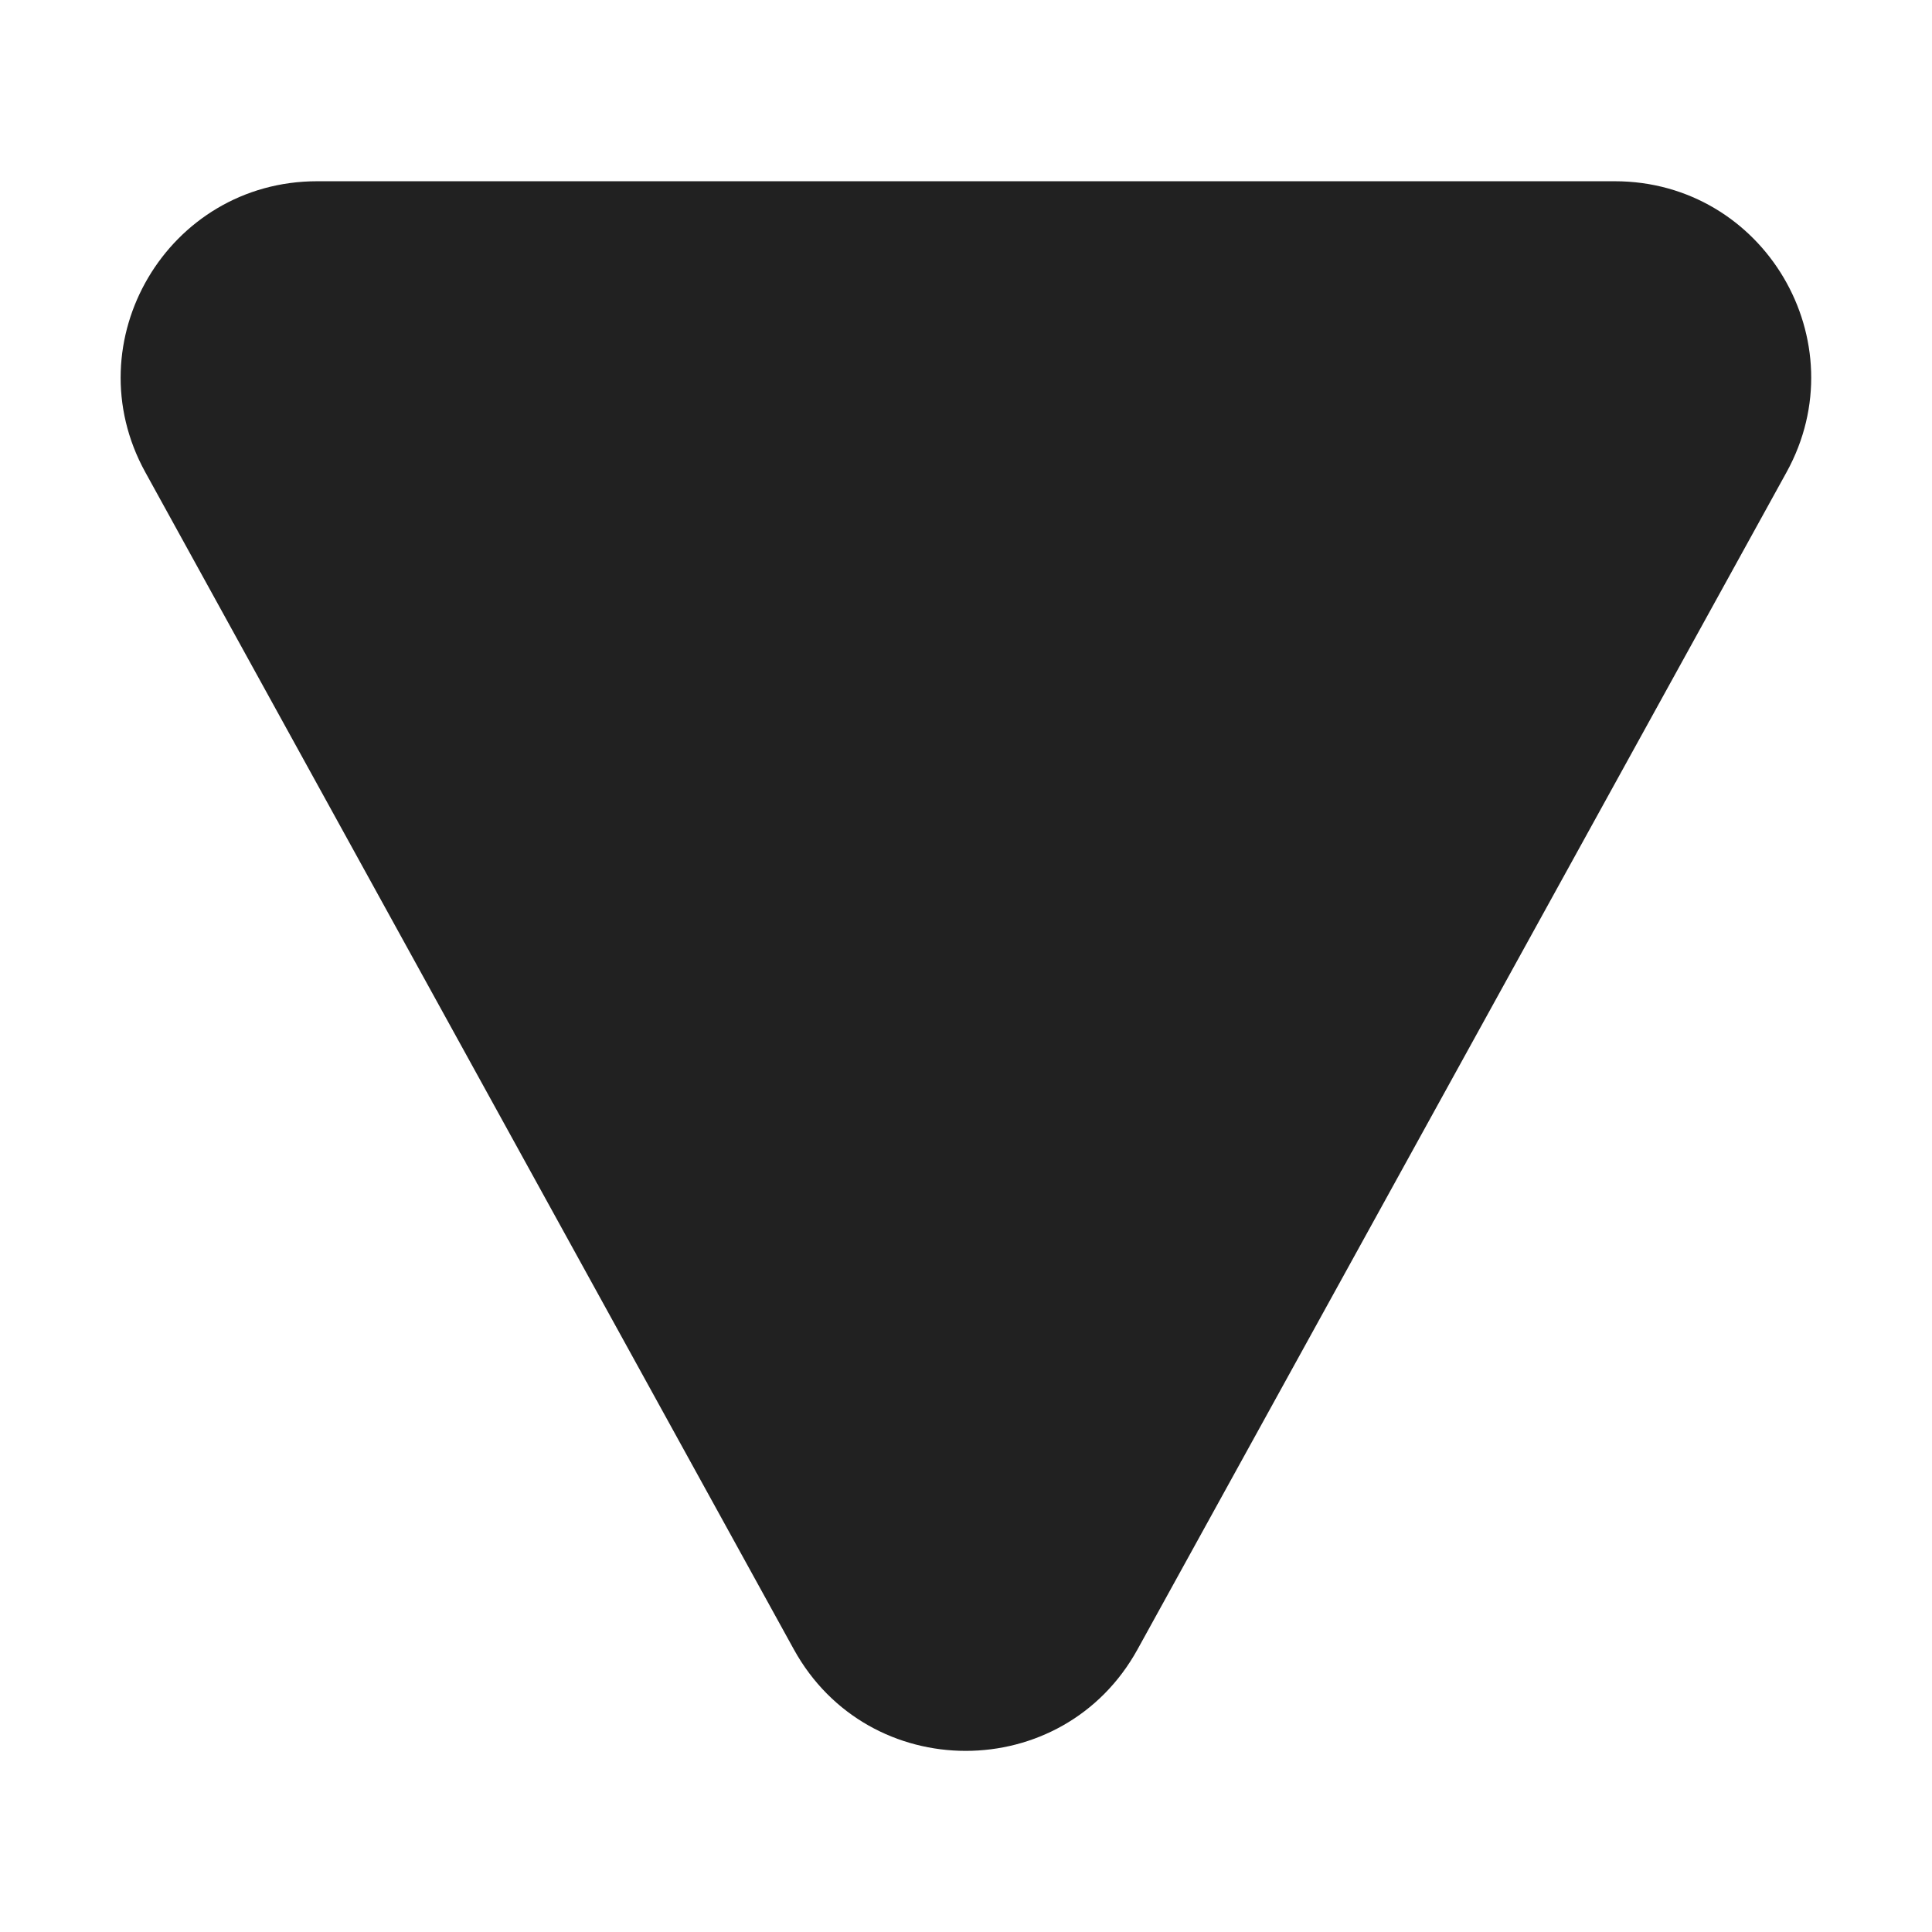
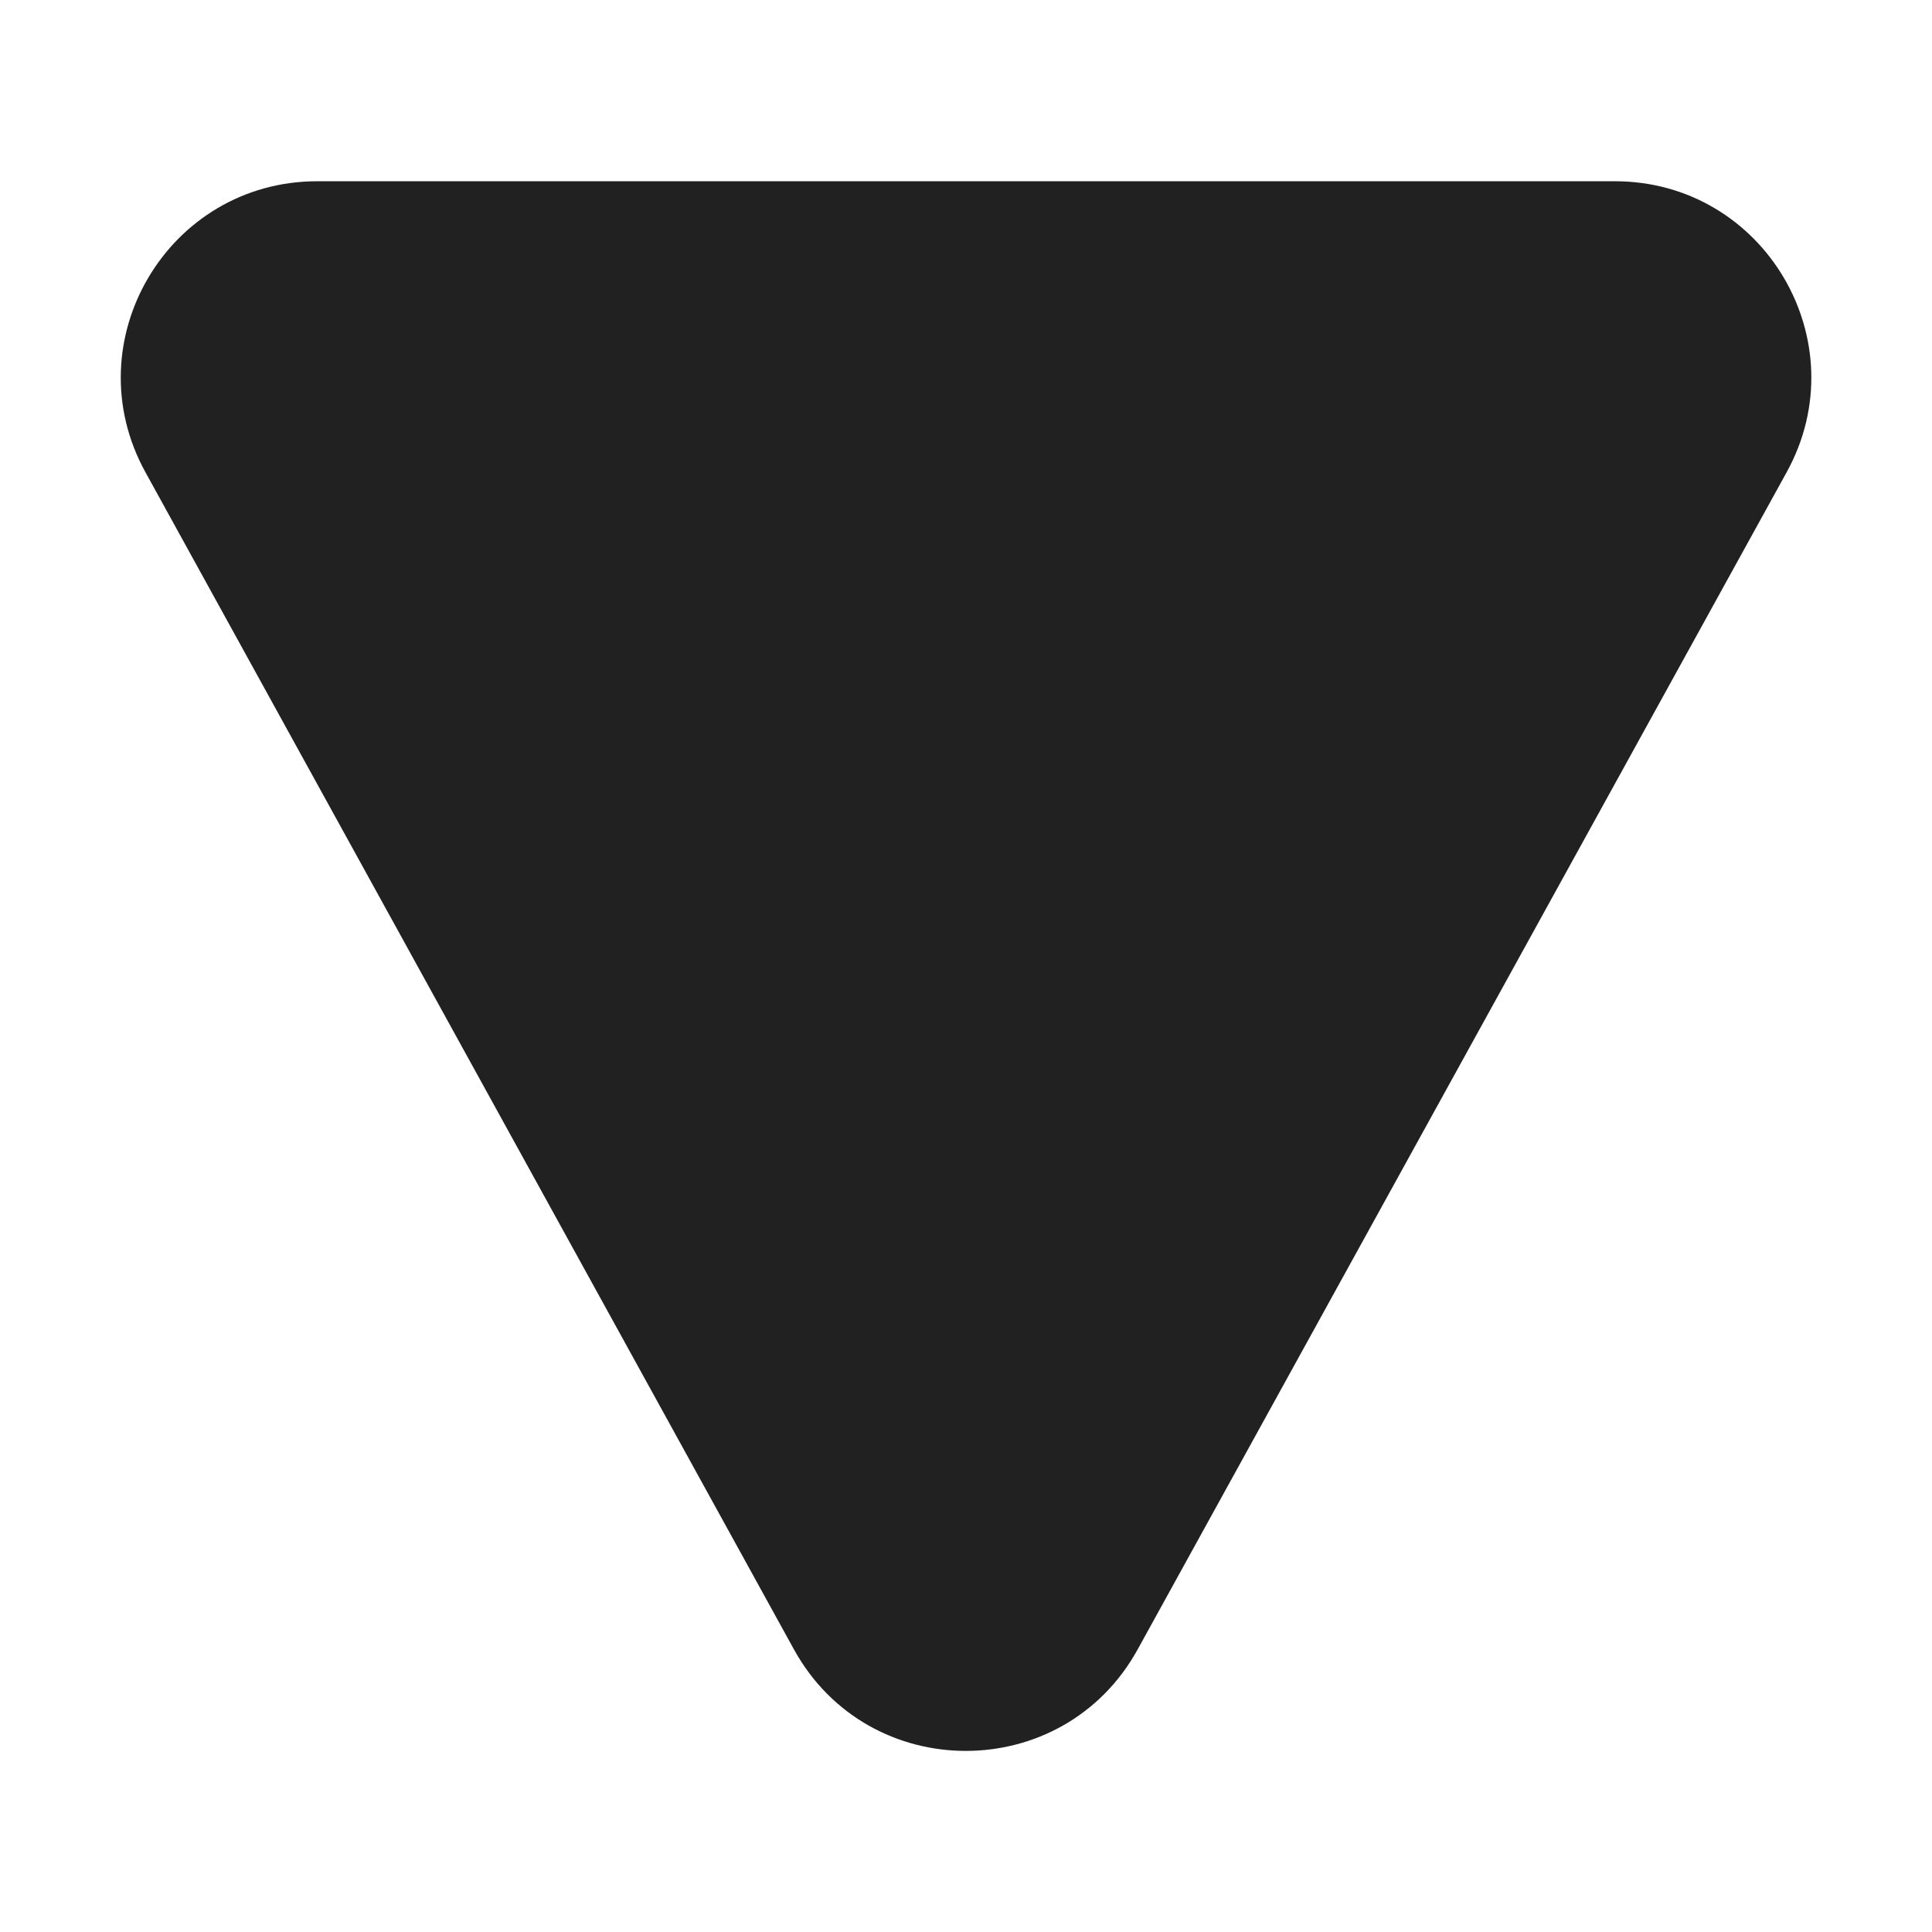
<svg xmlns="http://www.w3.org/2000/svg" width="32" height="32" viewBox="0 0 32 32" fill="none">
-   <path d="M13.148 27.318C14.384 29.56 17.605 29.561 18.841 27.319L29.591 7.821C30.785 5.655 29.218 3.002 26.745 3.002L5.253 3.002C2.78 3.002 1.213 5.654 2.406 7.82L13.148 27.318Z" fill="#212121" />
+   <path d="M13.15 27.319C14.386 29.561 17.607 29.561 18.843 27.32L29.593 7.821C30.787 5.655 29.22 3.002 26.747 3.002L5.255 3.002C2.782 3.002 1.215 5.654 2.408 7.82L13.15 27.319Z" fill="#212121" />
</svg>
